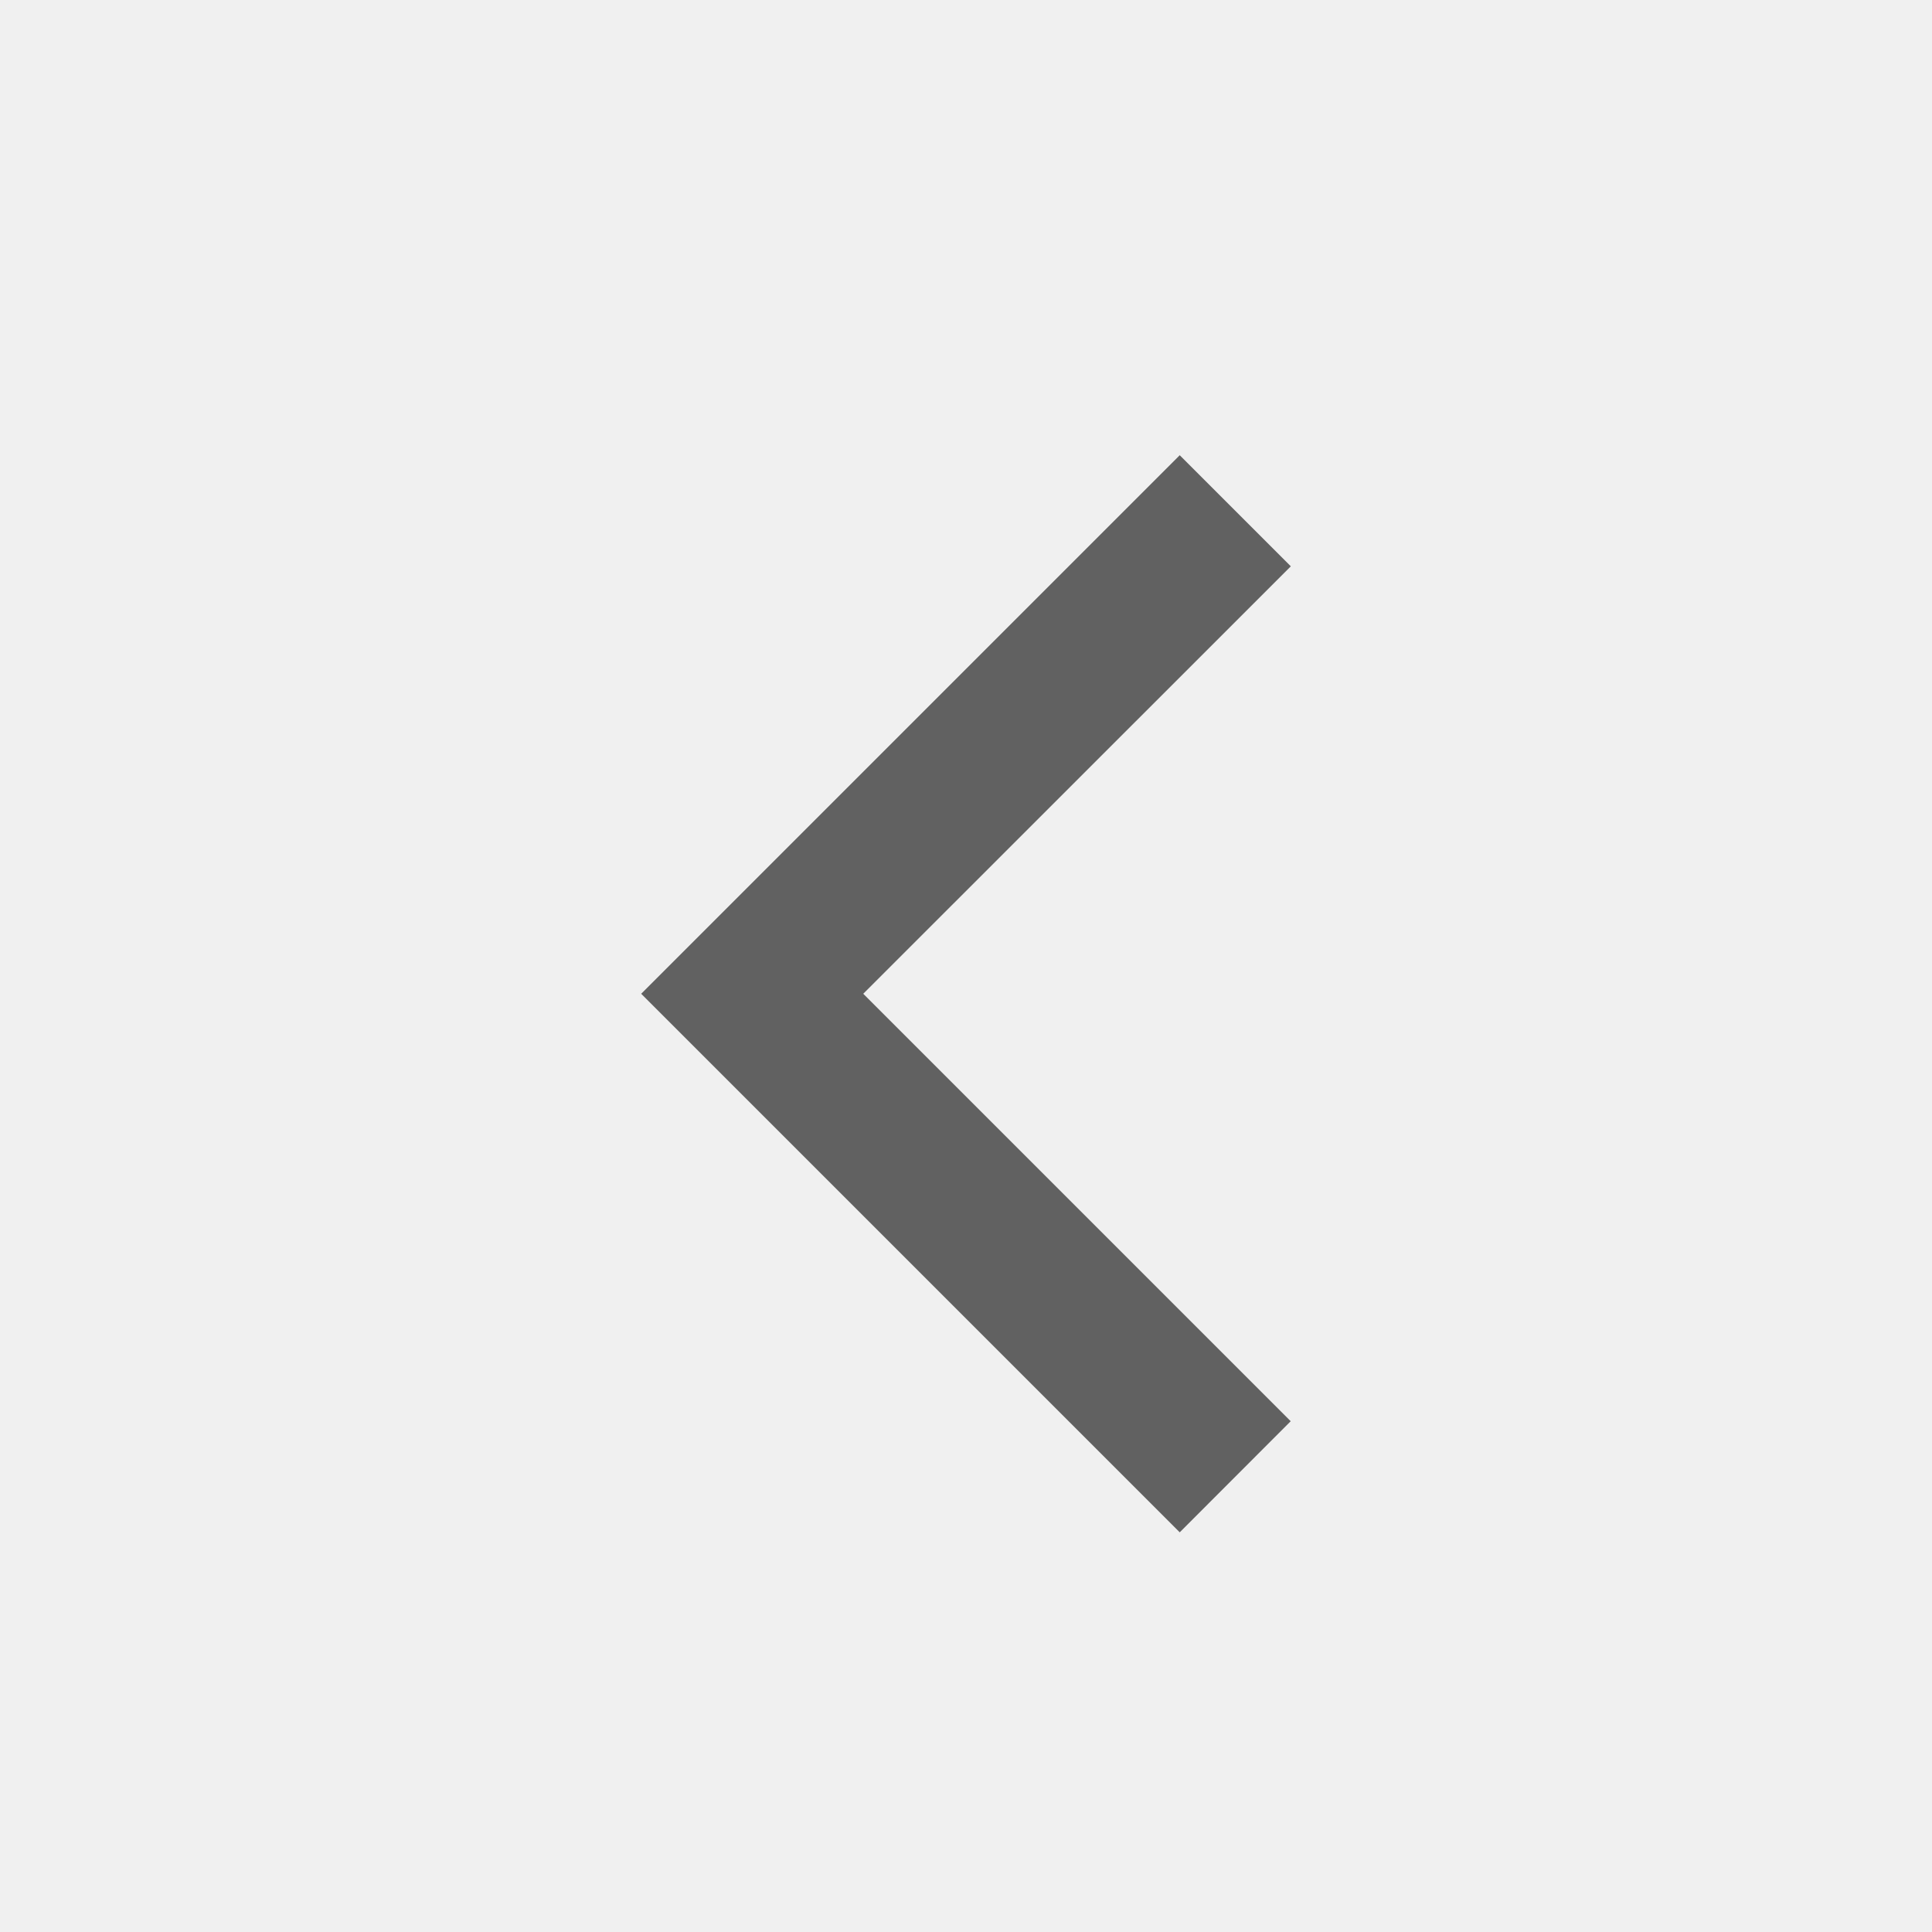
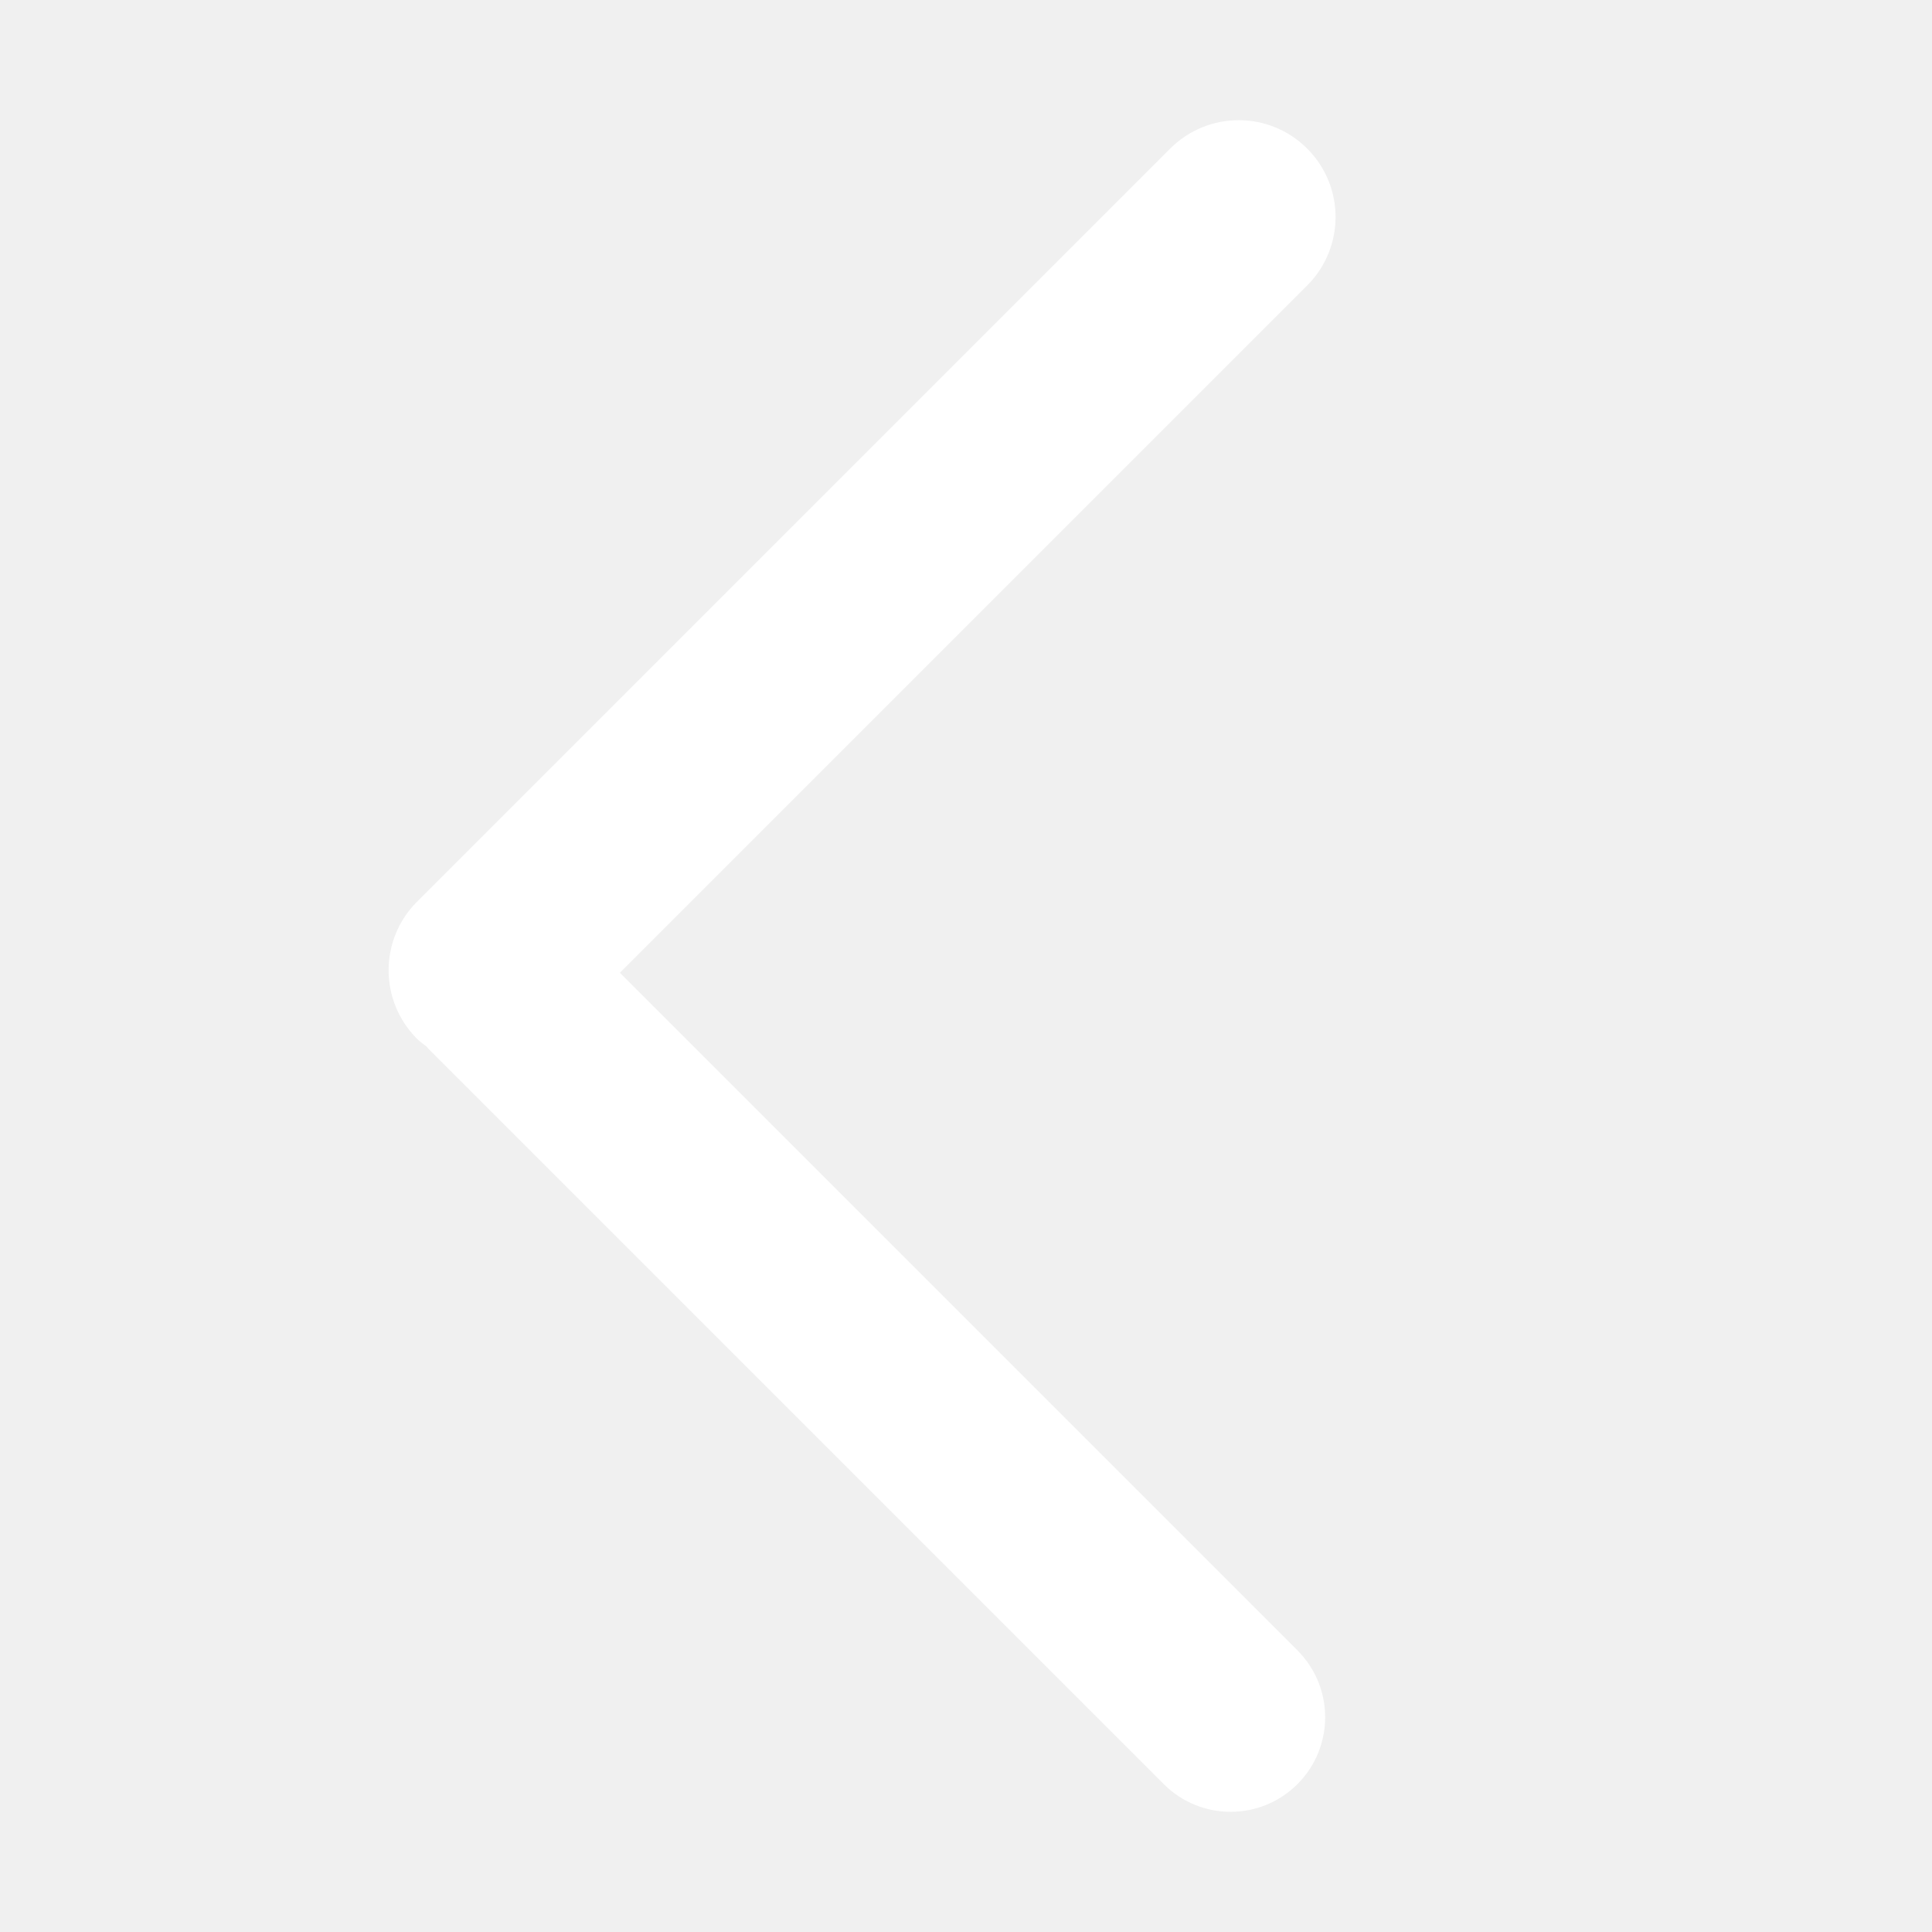
- <svg xmlns="http://www.w3.org/2000/svg" t="1721628322477" class="icon" viewBox="0 0 1024 1024" version="1.1" p-id="984" width="200" height="200">
-   <path d="M625.28 241.28l58.88 58.88-226.624 226.56 226.56 226.56-58.816 58.88-285.44-285.44 285.44-285.44z" fill="#515151" fill-opacity=".9" p-id="985" />
+ <svg xmlns="http://www.w3.org/2000/svg" t="1724600919635" class="icon" viewBox="0 0 1024 1024" version="1.1" p-id="4223" width="200" height="200">
+   <path d="M328.555 515.588l364.265-364.265c20.074-20.049 20.074-52.553 0-72.577-20.024-20.049-52.528-20.049-72.577 0L220.992 477.971c-20.024 20.024-20.024 52.528 0 72.577 1.579 1.579 3.383 2.832 5.113 4.16 0.301 0.326 0.526 0.702 0.827 1.028l389.878 389.878c19.573 19.573 51.3 19.573 70.873 0s19.573-51.3 0-70.873L328.555 515.588z" fill="#ffffff" p-id="4224" />
</svg>
